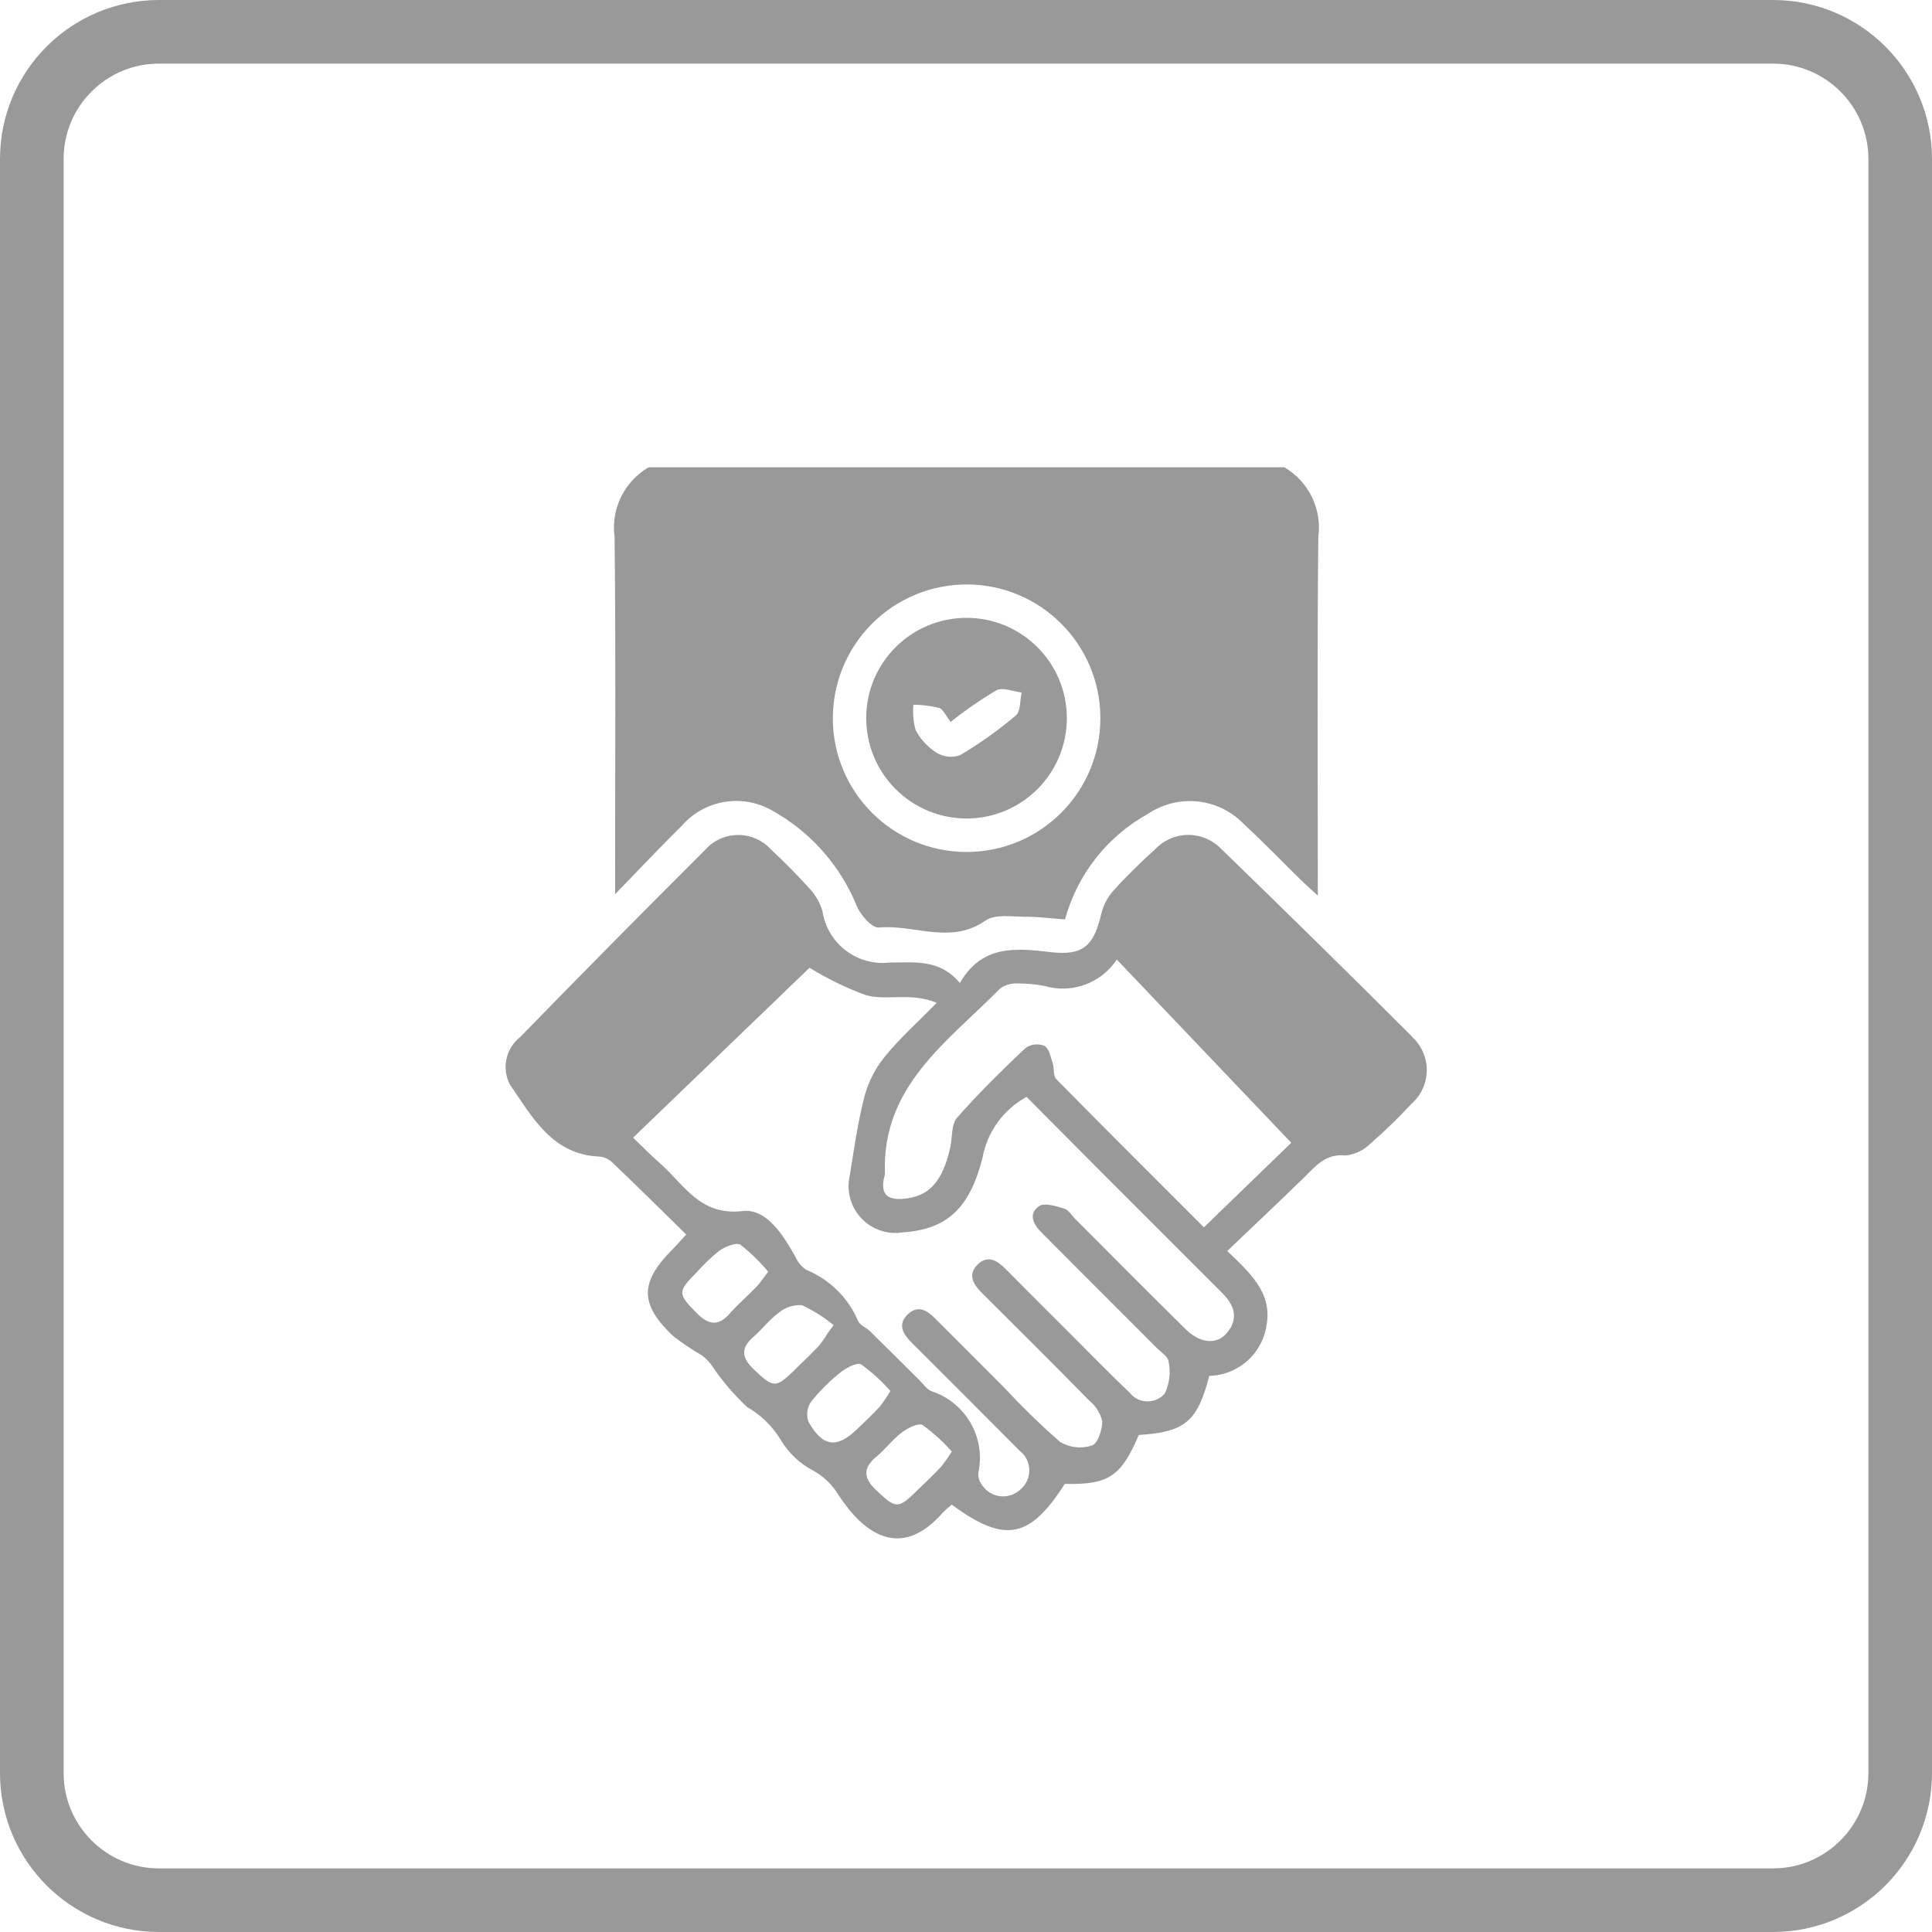
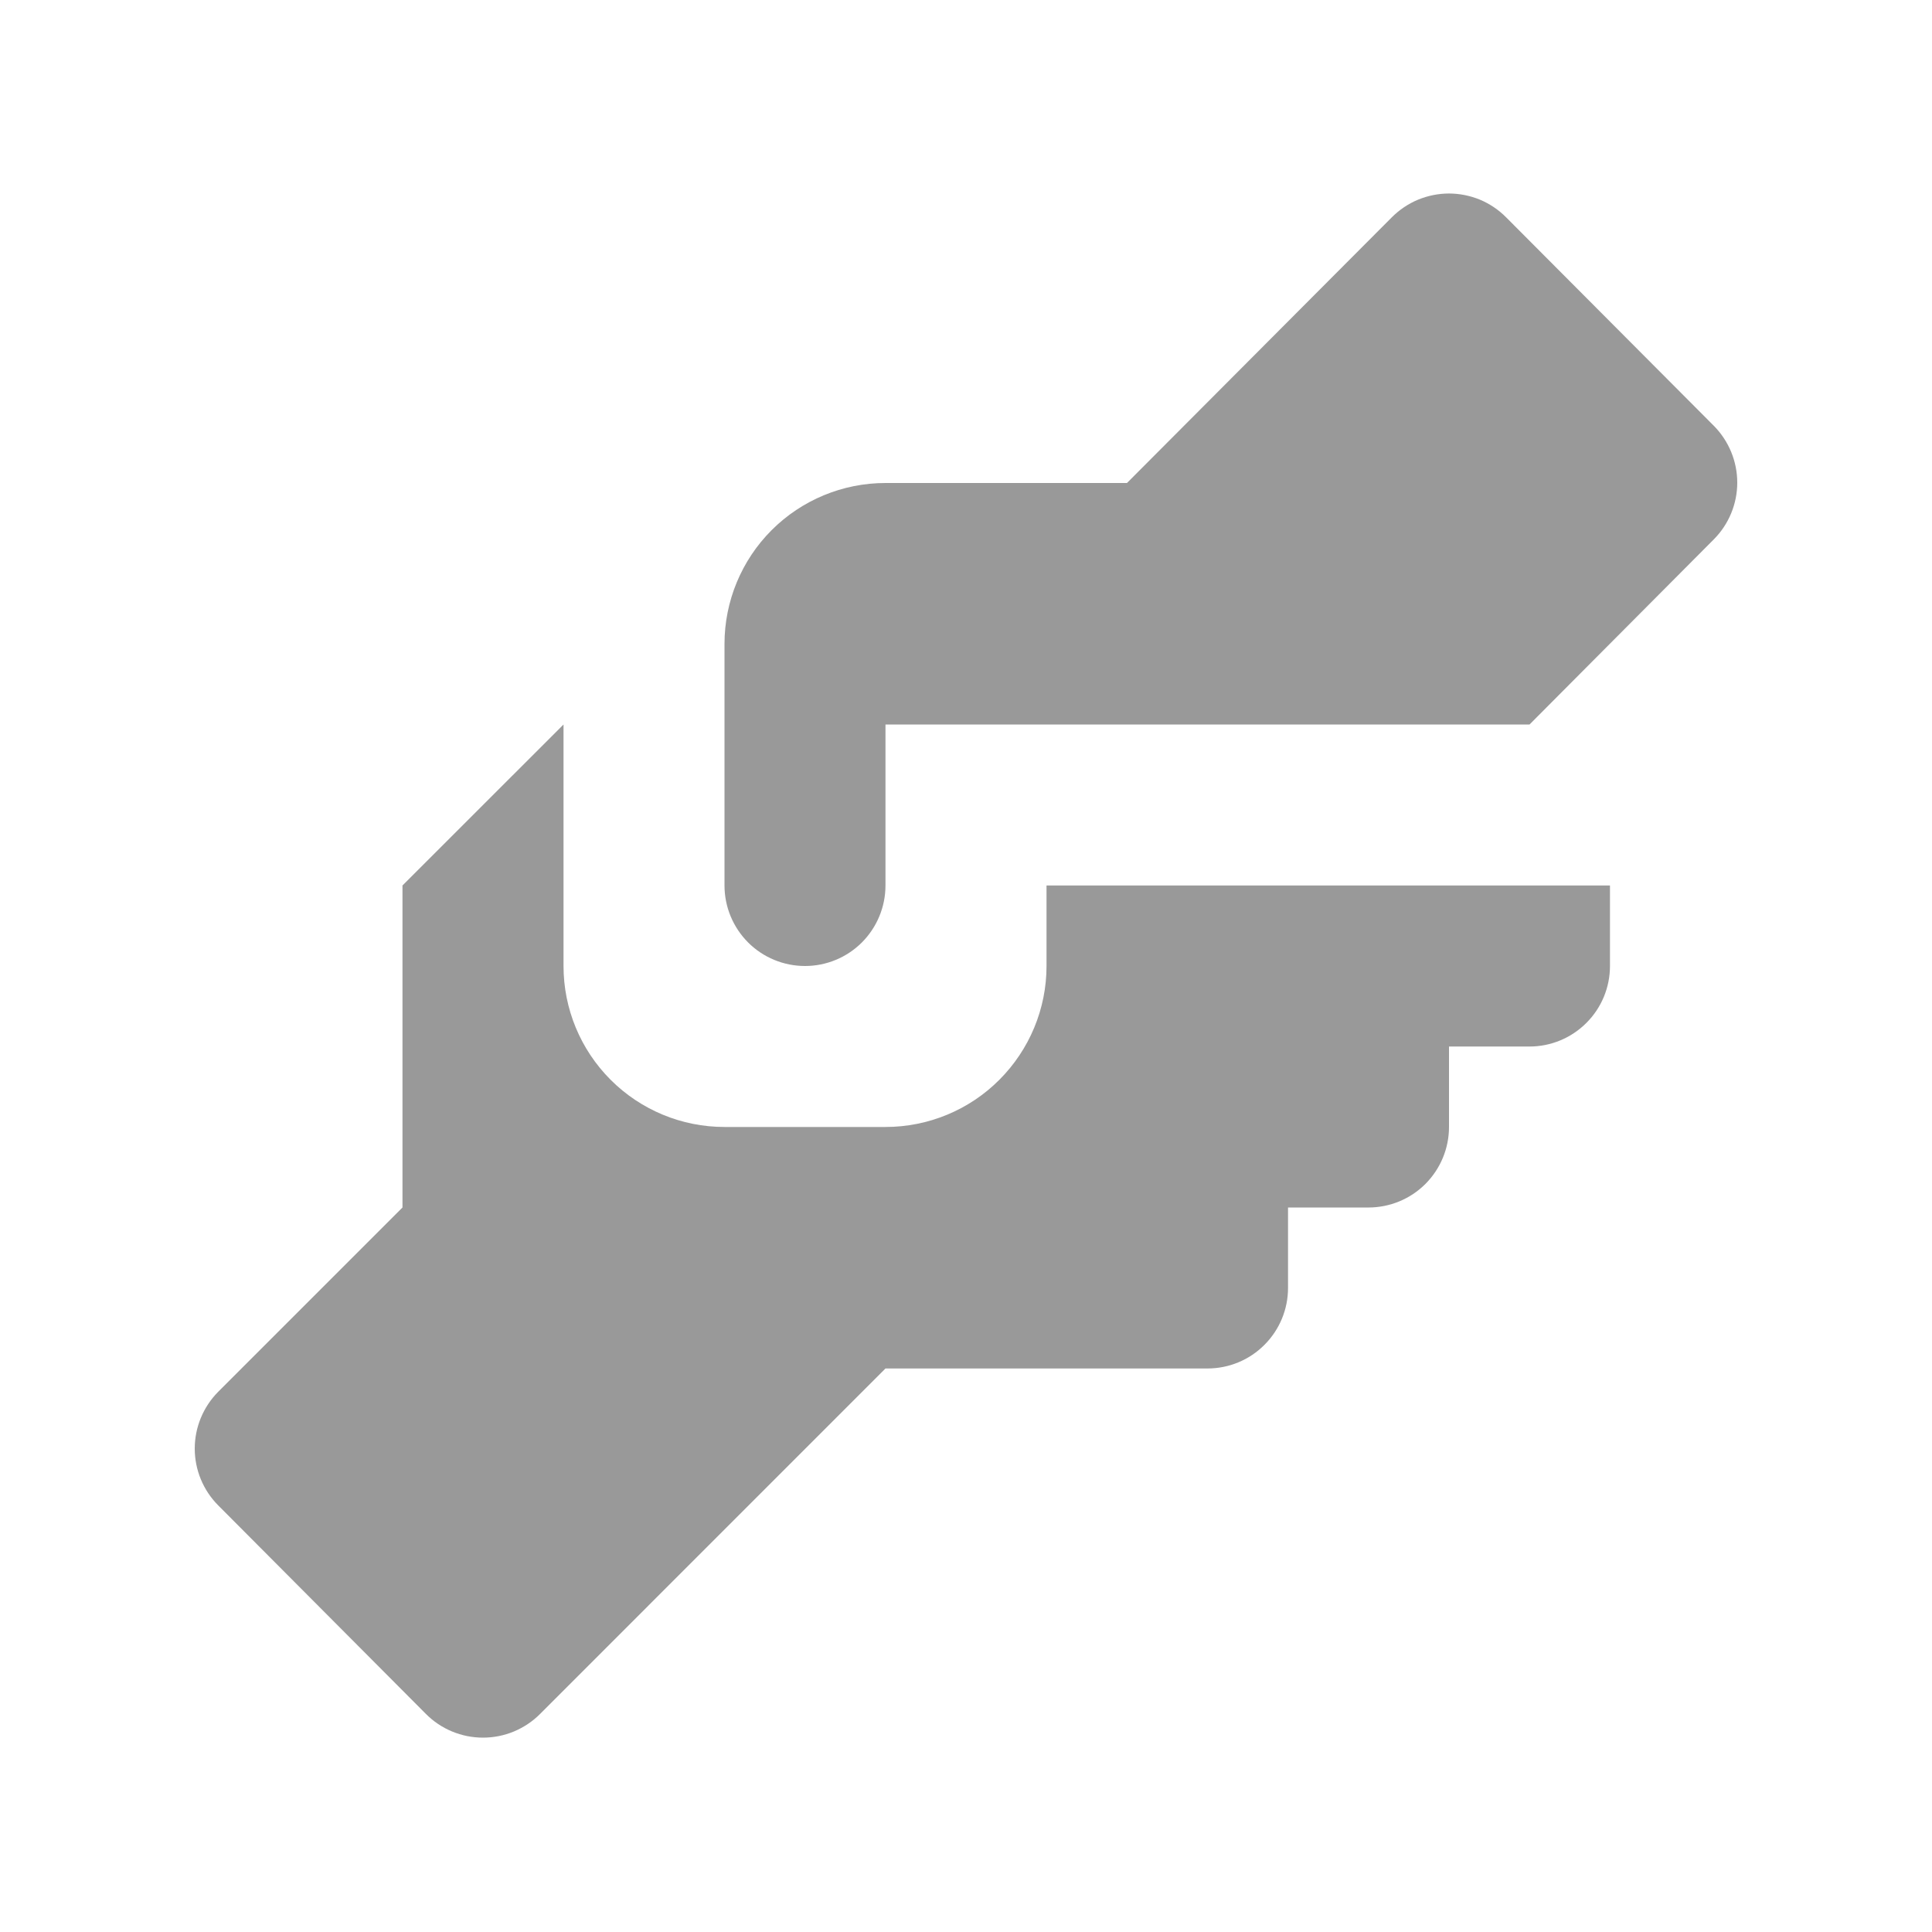
- <svg xmlns="http://www.w3.org/2000/svg" width="49.569" height="49.569" viewBox="0 0 49.569 49.569">
-   <defs>
-     <clipPath id="clip-path">
-       <rect id="Rectangle_12642" data-name="Rectangle 12642" width="23.654" height="27.479" fill="#999" />
-     </clipPath>
-   </defs>
-   <g id="Group_32427" data-name="Group 32427" transform="translate(-635.184 -957.184)">
-     <g id="Group_32077" data-name="Group 32077" transform="translate(0.5 583.5)">
-       <rect id="Rectangle_11986" data-name="Rectangle 11986" width="47.937" height="47.937" rx="3.264" transform="translate(635.5 374.5)" fill="none" stroke="#999" stroke-width="1.632" />
-     </g>
-     <g id="Group_32429" data-name="Group 32429" transform="translate(648.141 969.173)">
-       <g id="Group_32428" data-name="Group 32428" clip-path="url(#clip-path)">
-         <path id="Path_37548" data-name="Path 37548" d="M26.115,10.321v.631c.646-.665,1.166-1.22,1.708-1.752a1.85,1.85,0,0,1,2.308-.4,4.919,4.919,0,0,1,2.17,2.425c.088.243.4.6.578.584.9-.088,1.84.448,2.734-.177.25-.175.691-.1,1.044-.1.332,0,.665.044,1,.069A4.432,4.432,0,0,1,39.79,8.889a1.923,1.923,0,0,1,2.465.275c.5.462.971.951,1.456,1.426.115.113.237.22.432.4,0-3.155-.019-6.176.013-9.2A1.793,1.793,0,0,0,43.284,0H26.974A1.793,1.793,0,0,0,26.1,1.793c.033,2.842.013,5.685.014,8.528m9.019-7.315A3.432,3.432,0,1,1,31.7,6.449a3.434,3.434,0,0,1,3.437-3.443" transform="translate(-23.289)" fill="#999" />
-         <path id="Path_37549" data-name="Path 37549" d="M23.274,92.726Q20.845,90.3,18.38,87.914a1.168,1.168,0,0,0-1.69-.005c-.371.335-.732.685-1.067,1.056a1.405,1.405,0,0,0-.323.6c-.19.833-.471,1.092-1.306.992-.9-.107-1.765-.185-2.323.794-.521-.627-1.171-.523-1.791-.527A1.564,1.564,0,0,1,8.144,89.5a1.458,1.458,0,0,0-.312-.552c-.321-.359-.662-.7-1.015-1.032a1.134,1.134,0,0,0-1.679.014Q2.748,90.315.391,92.735a.973.973,0,0,0-.263,1.223c.572.829,1.082,1.8,2.3,1.845a.543.543,0,0,1,.321.148c.632.6,1.254,1.219,1.9,1.851-.143.155-.246.275-.357.387-.835.842-.84,1.4.017,2.215a6.286,6.286,0,0,0,.743.5,1.3,1.3,0,0,1,.242.243,6.171,6.171,0,0,0,.917,1.082,2.393,2.393,0,0,1,.863.843,2.1,2.1,0,0,0,.844.794,1.727,1.727,0,0,1,.64.623c.641.979,1.587,1.687,2.672.452a2.553,2.553,0,0,1,.231-.208c1.358,1,2,.879,2.9-.531,1.128.021,1.443-.187,1.9-1.256,1.186-.075,1.5-.337,1.809-1.517a1.52,1.52,0,0,0,1.47-1.309c.145-.819-.411-1.317-1.009-1.895.677-.646,1.324-1.256,1.962-1.876.3-.295.551-.628,1.072-.574a1.064,1.064,0,0,0,.653-.317,13.676,13.676,0,0,0,1.038-1.008,1.15,1.15,0,0,0,.013-1.721m-17.5,7.1c-.295.331-.544.3-.845-.006-.494-.5-.507-.55,0-1.056a4.578,4.578,0,0,1,.577-.551c.151-.1.431-.22.538-.151a4.588,4.588,0,0,1,.713.692c-.137.178-.213.3-.308.394-.222.23-.466.44-.678.678m1.665,1.449c-.487.475-.545.462-1.039-.006-.311-.295-.363-.544-.019-.842.229-.2.415-.451.659-.626a.81.81,0,0,1,.592-.186,3.894,3.894,0,0,1,.808.51l-.155.209a2.853,2.853,0,0,1-.238.338c-.2.208-.4.4-.608.6m.35,1.316a.57.57,0,0,1,.073-.5,4.652,4.652,0,0,1,.752-.749c.147-.118.427-.268.532-.206a4.594,4.594,0,0,1,.749.679,3.442,3.442,0,0,1-.268.4c-.18.2-.376.376-.566.563-.534.525-.9.485-1.273-.181m3.4,1.173c-.194.207-.4.4-.605.6-.493.482-.545.467-1.034.01-.33-.308-.384-.565-.015-.874.231-.193.416-.444.655-.625.15-.113.428-.253.536-.189a4.611,4.611,0,0,1,.745.679,3.884,3.884,0,0,1-.281.4m7.417-3.553c-.233.413-.714.429-1.131.018-.955-.941-1.9-1.894-2.846-2.842-.088-.088-.164-.225-.269-.255-.21-.06-.5-.16-.644-.067-.288.189-.161.462.054.677q1.479,1.479,2.956,2.96c.113.114.3.23.308.357a1.287,1.287,0,0,1-.1.819.585.585,0,0,1-.9-.024c-.505-.48-.991-.981-1.484-1.473-.569-.569-1.139-1.136-1.705-1.708-.209-.211-.445-.355-.7-.118-.275.259-.132.51.095.736.925.92,1.85,1.841,2.764,2.772a.961.961,0,0,1,.328.525c0,.215-.115.57-.263.62a.994.994,0,0,1-.815-.087,18.6,18.6,0,0,1-1.421-1.381q-.892-.89-1.782-1.783c-.207-.209-.438-.361-.7-.122-.282.261-.137.508.089.734q1.386,1.382,2.766,2.77a.638.638,0,0,1,.033.992.647.647,0,0,1-.987-.1.47.47,0,0,1-.1-.322,1.8,1.8,0,0,0-1.205-2.094c-.125-.053-.214-.191-.317-.293-.421-.416-.839-.835-1.262-1.249-.094-.092-.249-.148-.3-.256a2.453,2.453,0,0,0-1.331-1.315.771.771,0,0,1-.279-.339c-.317-.559-.743-1.239-1.35-1.169-1.1.128-1.5-.677-2.114-1.217-.241-.211-.465-.44-.7-.666l4.527-4.359a8.1,8.1,0,0,0,1.438.7c.539.155,1.157-.08,1.826.2-.5.507-.949.91-1.327,1.373a2.743,2.743,0,0,0-.524,1.013c-.174.673-.272,1.366-.382,2.054A1.2,1.2,0,0,0,10.2,97.748c1.138-.076,1.719-.615,2.048-1.9a2.237,2.237,0,0,1,1.133-1.576c.621.624,1.248,1.256,1.876,1.886q1.553,1.556,3.109,3.109c.273.272.46.561.242.948m-.68-2.6c-1.246-1.246-2.523-2.517-3.786-3.8-.083-.085-.046-.278-.091-.412-.052-.158-.093-.375-.209-.44a.517.517,0,0,0-.482.049c-.609.577-1.211,1.164-1.762,1.795-.151.173-.118.506-.175.764-.2.893-.556,1.269-1.223,1.317-.42.031-.559-.149-.475-.542a.441.441,0,0,0,.023-.1c-.09-2.25,1.612-3.392,2.953-4.753a.684.684,0,0,1,.435-.132,3.927,3.927,0,0,1,.693.061,1.665,1.665,0,0,0,1.868-.673l4.476,4.7-2.243,2.171" transform="translate(0 -78.118)" fill="#999" />
-         <path id="Path_37550" data-name="Path 37550" d="M88.607,41.02a2.574,2.574,0,1,0-2.584-2.59,2.575,2.575,0,0,0,2.584,2.59M87.233,38.1a3.042,3.042,0,0,1,.656.081c.113.038.181.21.3.361a10.673,10.673,0,0,1,1.176-.812c.162-.084.428.032.646.057-.045.2-.023.484-.149.59a10.581,10.581,0,0,1-1.433,1.02.708.708,0,0,1-.6-.064,1.535,1.535,0,0,1-.538-.581,1.77,1.77,0,0,1-.056-.652" transform="translate(-76.756 -32.009)" fill="#999" />
-       </g>
-     </g>
-   </g>
+ <svg xmlns="http://www.w3.org/2000/svg" width="25" height="25" viewBox="0 0 25 25" fill="none">
+   <path d="M11.458 6.25H14.583L18.01 2.812C18.107 2.715 18.222 2.637 18.349 2.584C18.476 2.532 18.612 2.504 18.75 2.504C18.887 2.504 19.024 2.532 19.151 2.584C19.277 2.637 19.393 2.715 19.489 2.812L22.177 5.51C22.371 5.706 22.48 5.97 22.48 6.245C22.48 6.52 22.371 6.784 22.177 6.979L19.792 9.375H11.458V11.458C11.458 11.735 11.348 11.999 11.153 12.195C10.958 12.39 10.693 12.5 10.417 12.5C10.14 12.5 9.875 12.39 9.68 12.195C9.485 11.999 9.375 11.735 9.375 11.458V8.333C9.375 7.781 9.594 7.251 9.985 6.86C10.376 6.469 10.906 6.25 11.458 6.25ZM5.208 11.458V15.625L2.823 18.01C2.629 18.206 2.52 18.47 2.52 18.745C2.52 19.02 2.629 19.284 2.823 19.479L5.51 22.177C5.607 22.275 5.722 22.352 5.849 22.405C5.976 22.458 6.112 22.485 6.25 22.485C6.387 22.485 6.524 22.458 6.651 22.405C6.777 22.352 6.893 22.275 6.99 22.177L11.458 17.708H15.625C15.901 17.708 16.166 17.599 16.361 17.403C16.557 17.208 16.667 16.943 16.667 16.667V15.625H17.708C17.985 15.625 18.25 15.515 18.445 15.32C18.64 15.124 18.75 14.86 18.75 14.583V13.542H19.792C20.068 13.542 20.333 13.432 20.528 13.236C20.724 13.041 20.833 12.776 20.833 12.5V11.458H13.542V12.5C13.542 13.053 13.322 13.582 12.931 13.973C12.541 14.364 12.011 14.583 11.458 14.583H9.375C8.822 14.583 8.293 14.364 7.902 13.973C7.511 13.582 7.292 13.053 7.292 12.5V9.375L5.208 11.458Z" fill="#999999" />
</svg>
